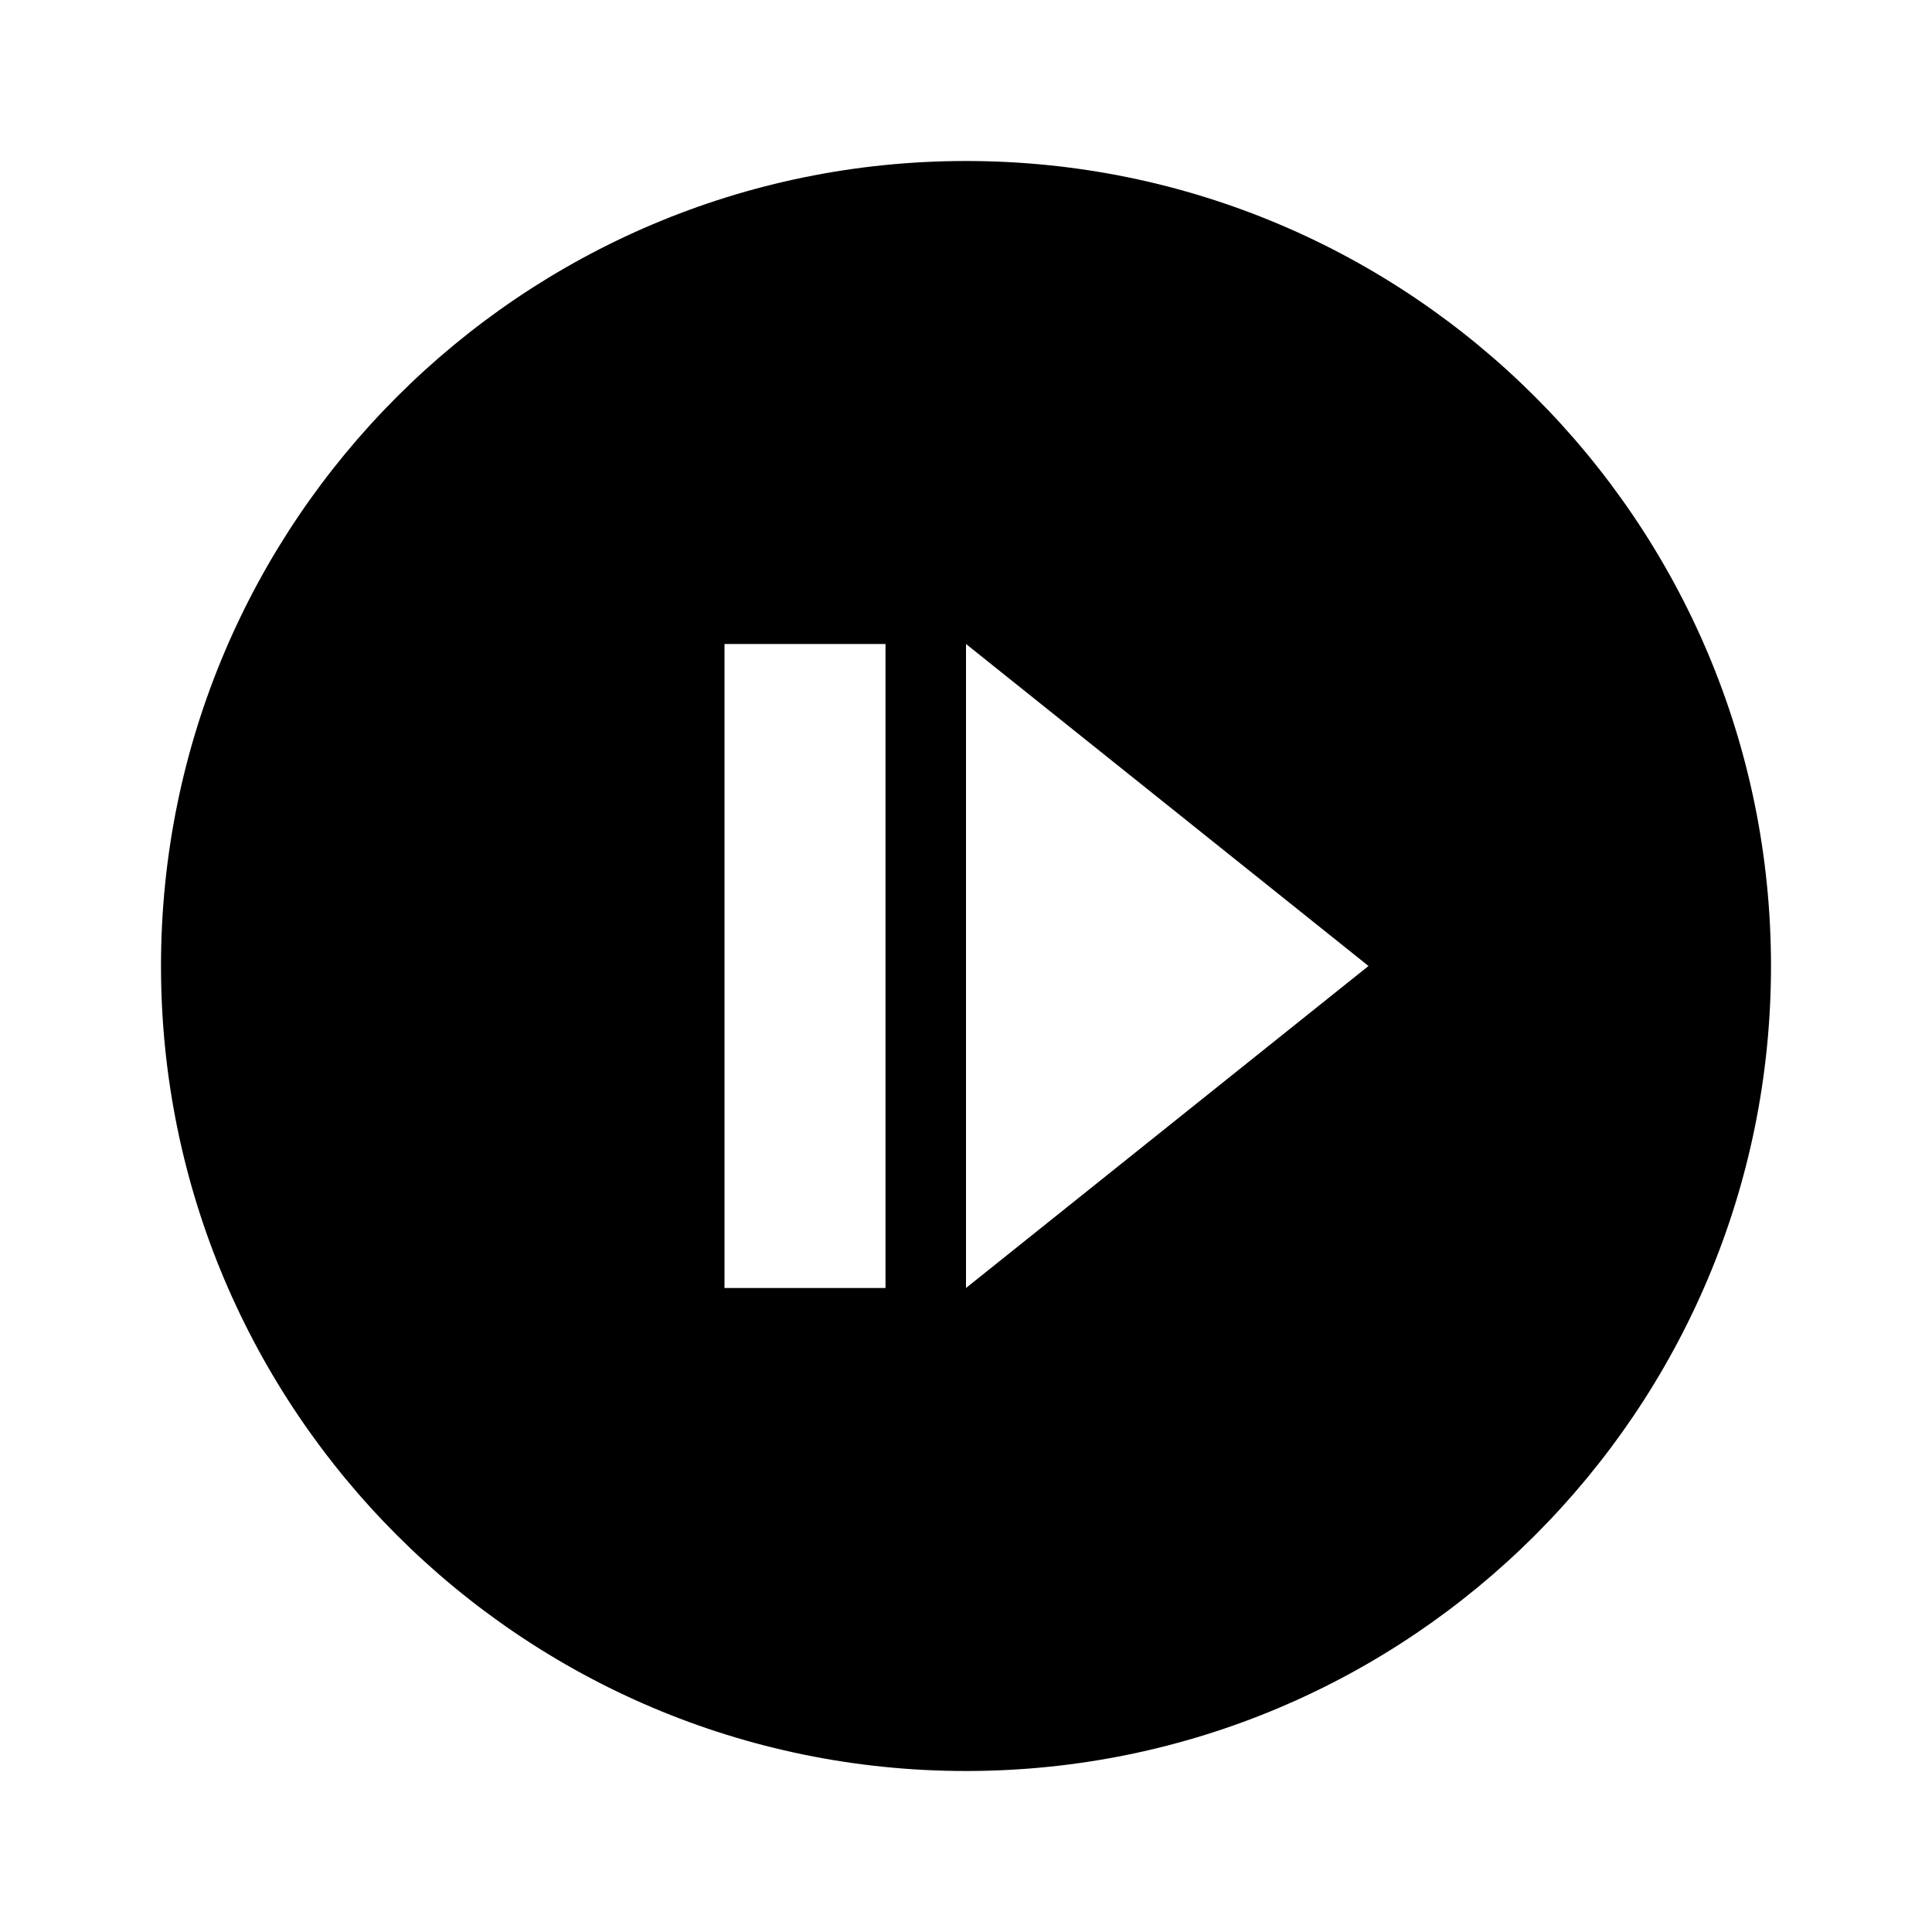
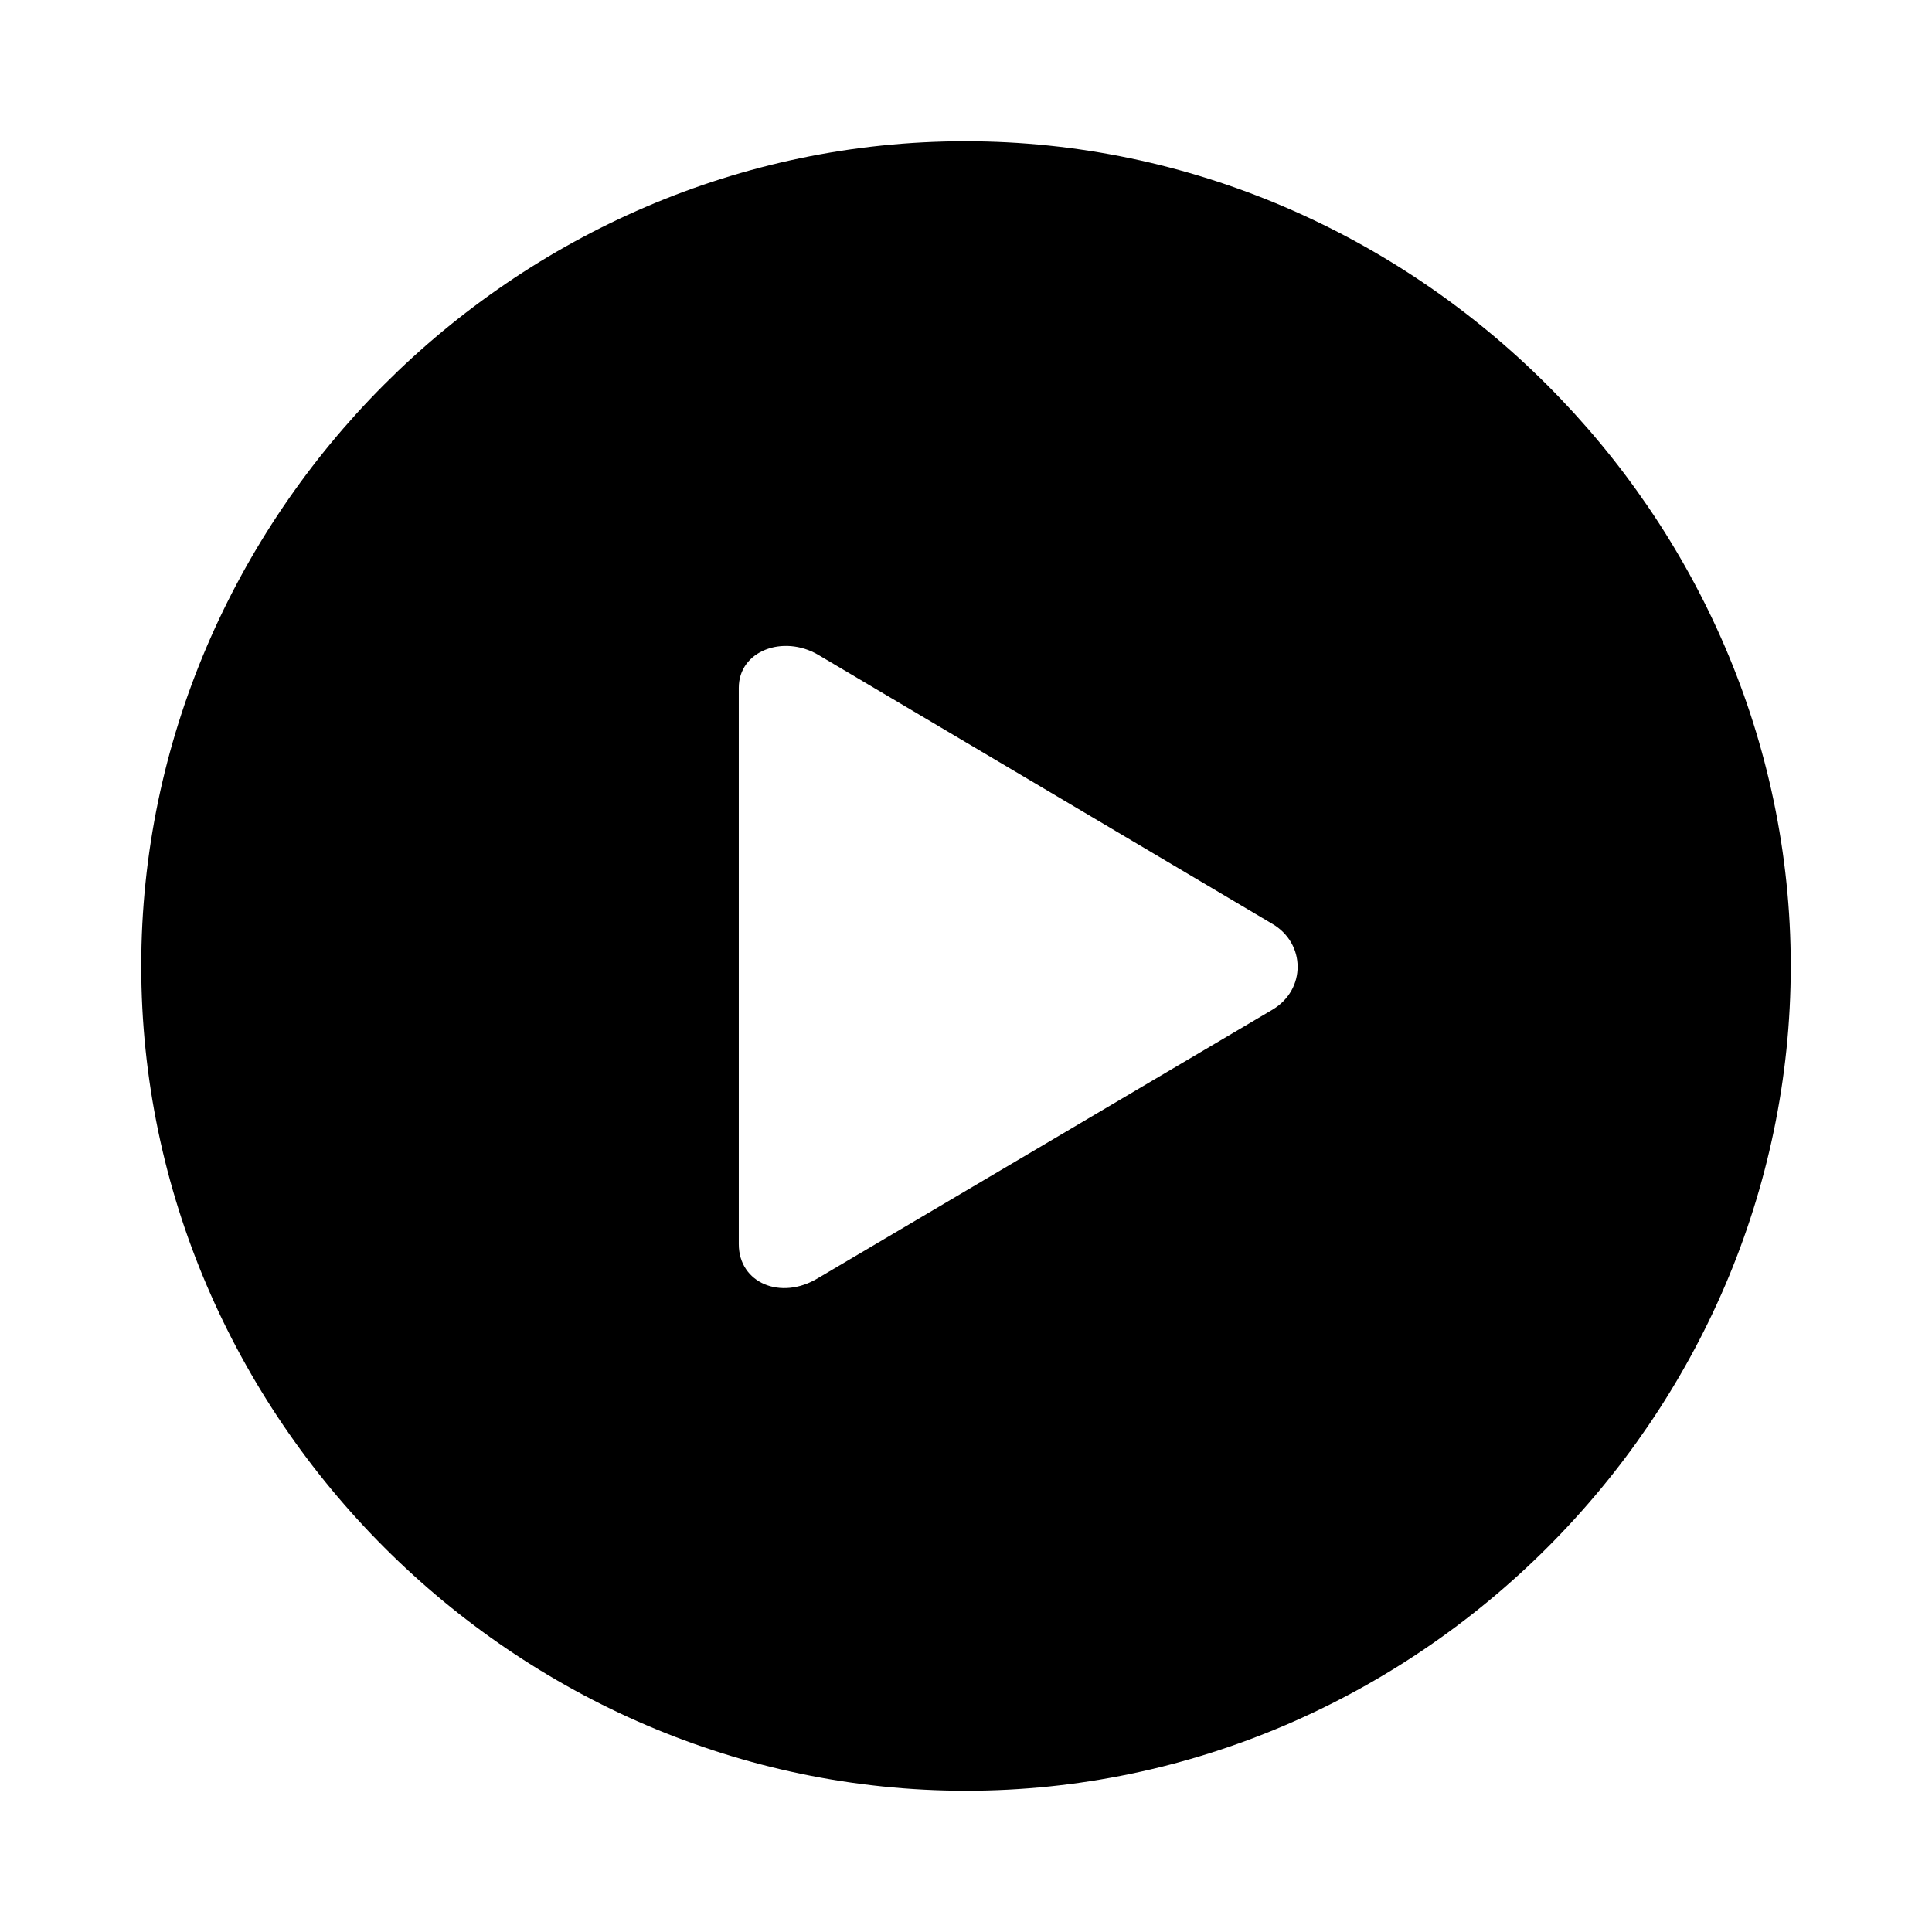
- <svg xmlns="http://www.w3.org/2000/svg" enable-background="new 0 0 24 24" height="24" viewBox="0 0 24 24" width="24">
-   <g>
-     <rect fill="none" height="24" width="24" />
-     <path d="M12,2C6.48,2,2,6.48,2,12c0,5.52,4.48,10,10,10s10-4.48,10-10C22,6.48,17.52,2,12,2z M11,16H9V8h2V16z M12,16V8l5,4L12,16z" fill="#000" />
-   </g>
+ <svg xmlns="http://www.w3.org/2000/svg" width="56" height="56" viewBox="0 0 56 56">
+   <path d="M 28 51.906 C 41.055 51.906 51.906 41.078 51.906 28 C 51.906 14.945 41.031 4.094 27.977 4.094 C 14.898 4.094 4.094 14.945 4.094 28 C 4.094 41.078 14.922 51.906 28 51.906 Z M 23.711 37.047 C 22.633 37.703 21.414 37.188 21.414 36.062 L 21.414 19.938 C 21.414 18.859 22.703 18.391 23.711 18.977 L 36.883 26.781 C 37.844 27.344 37.867 28.68 36.883 29.266 Z" fill="#000" />
</svg>
